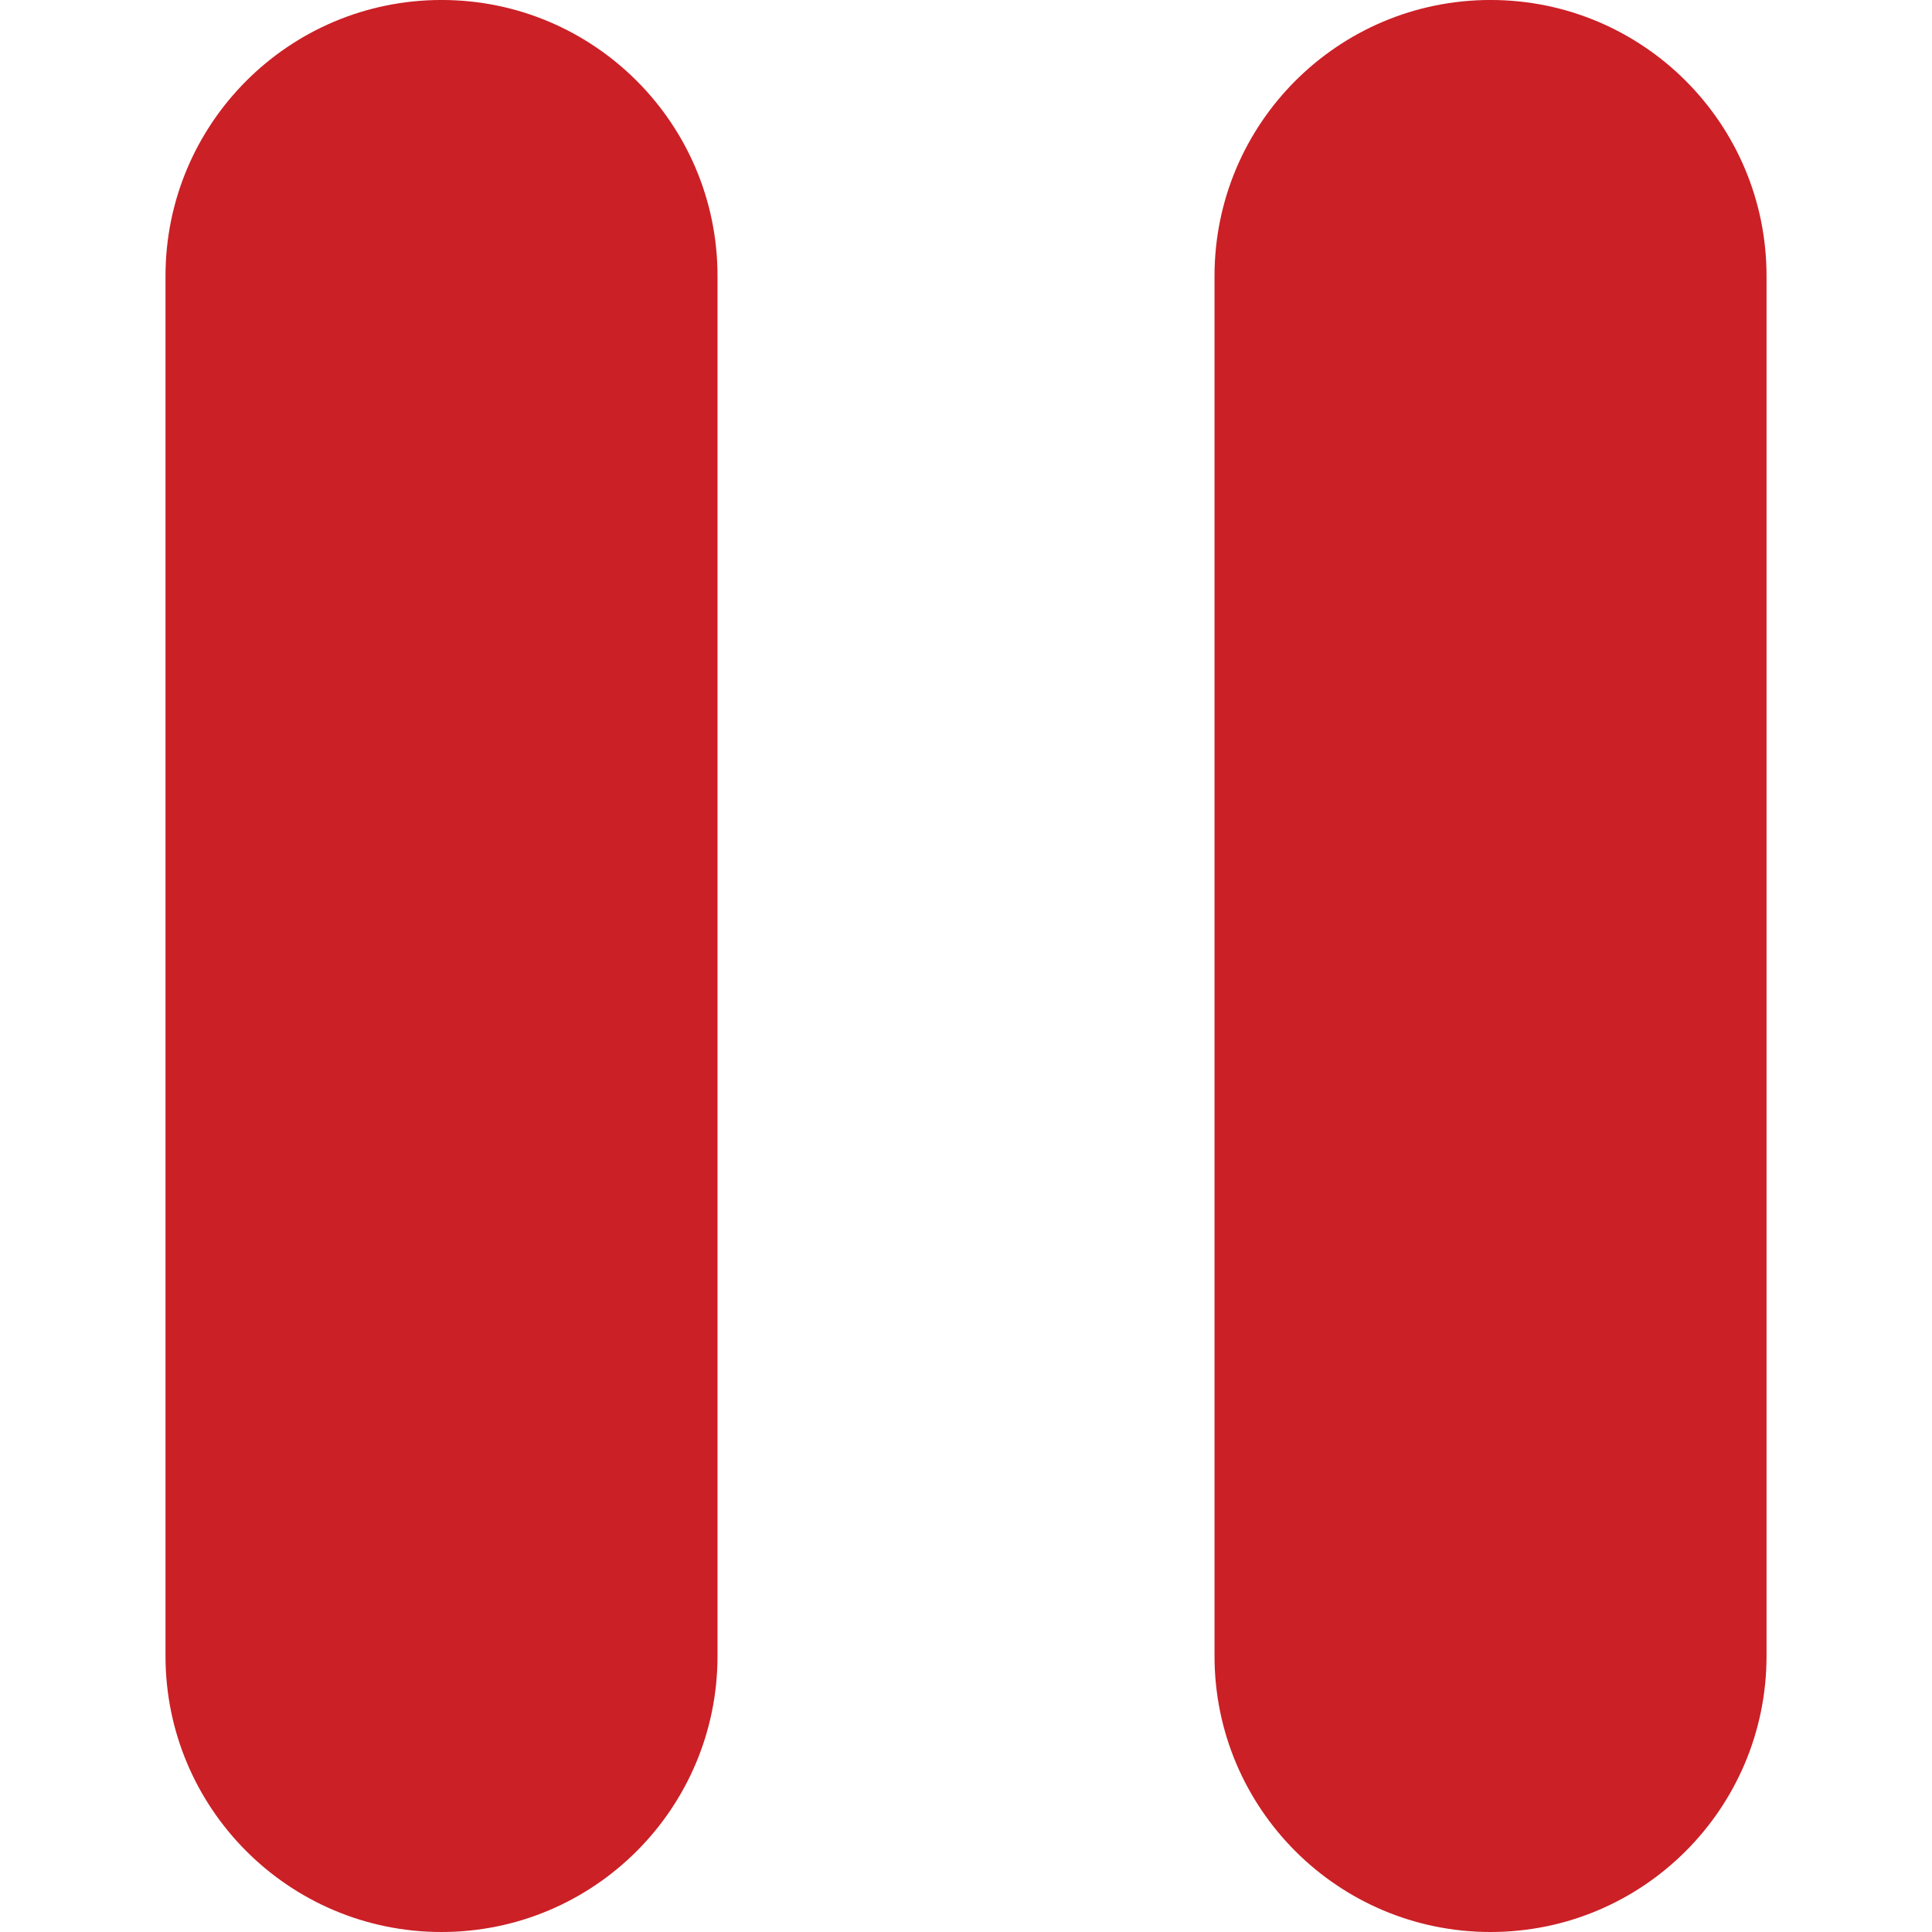
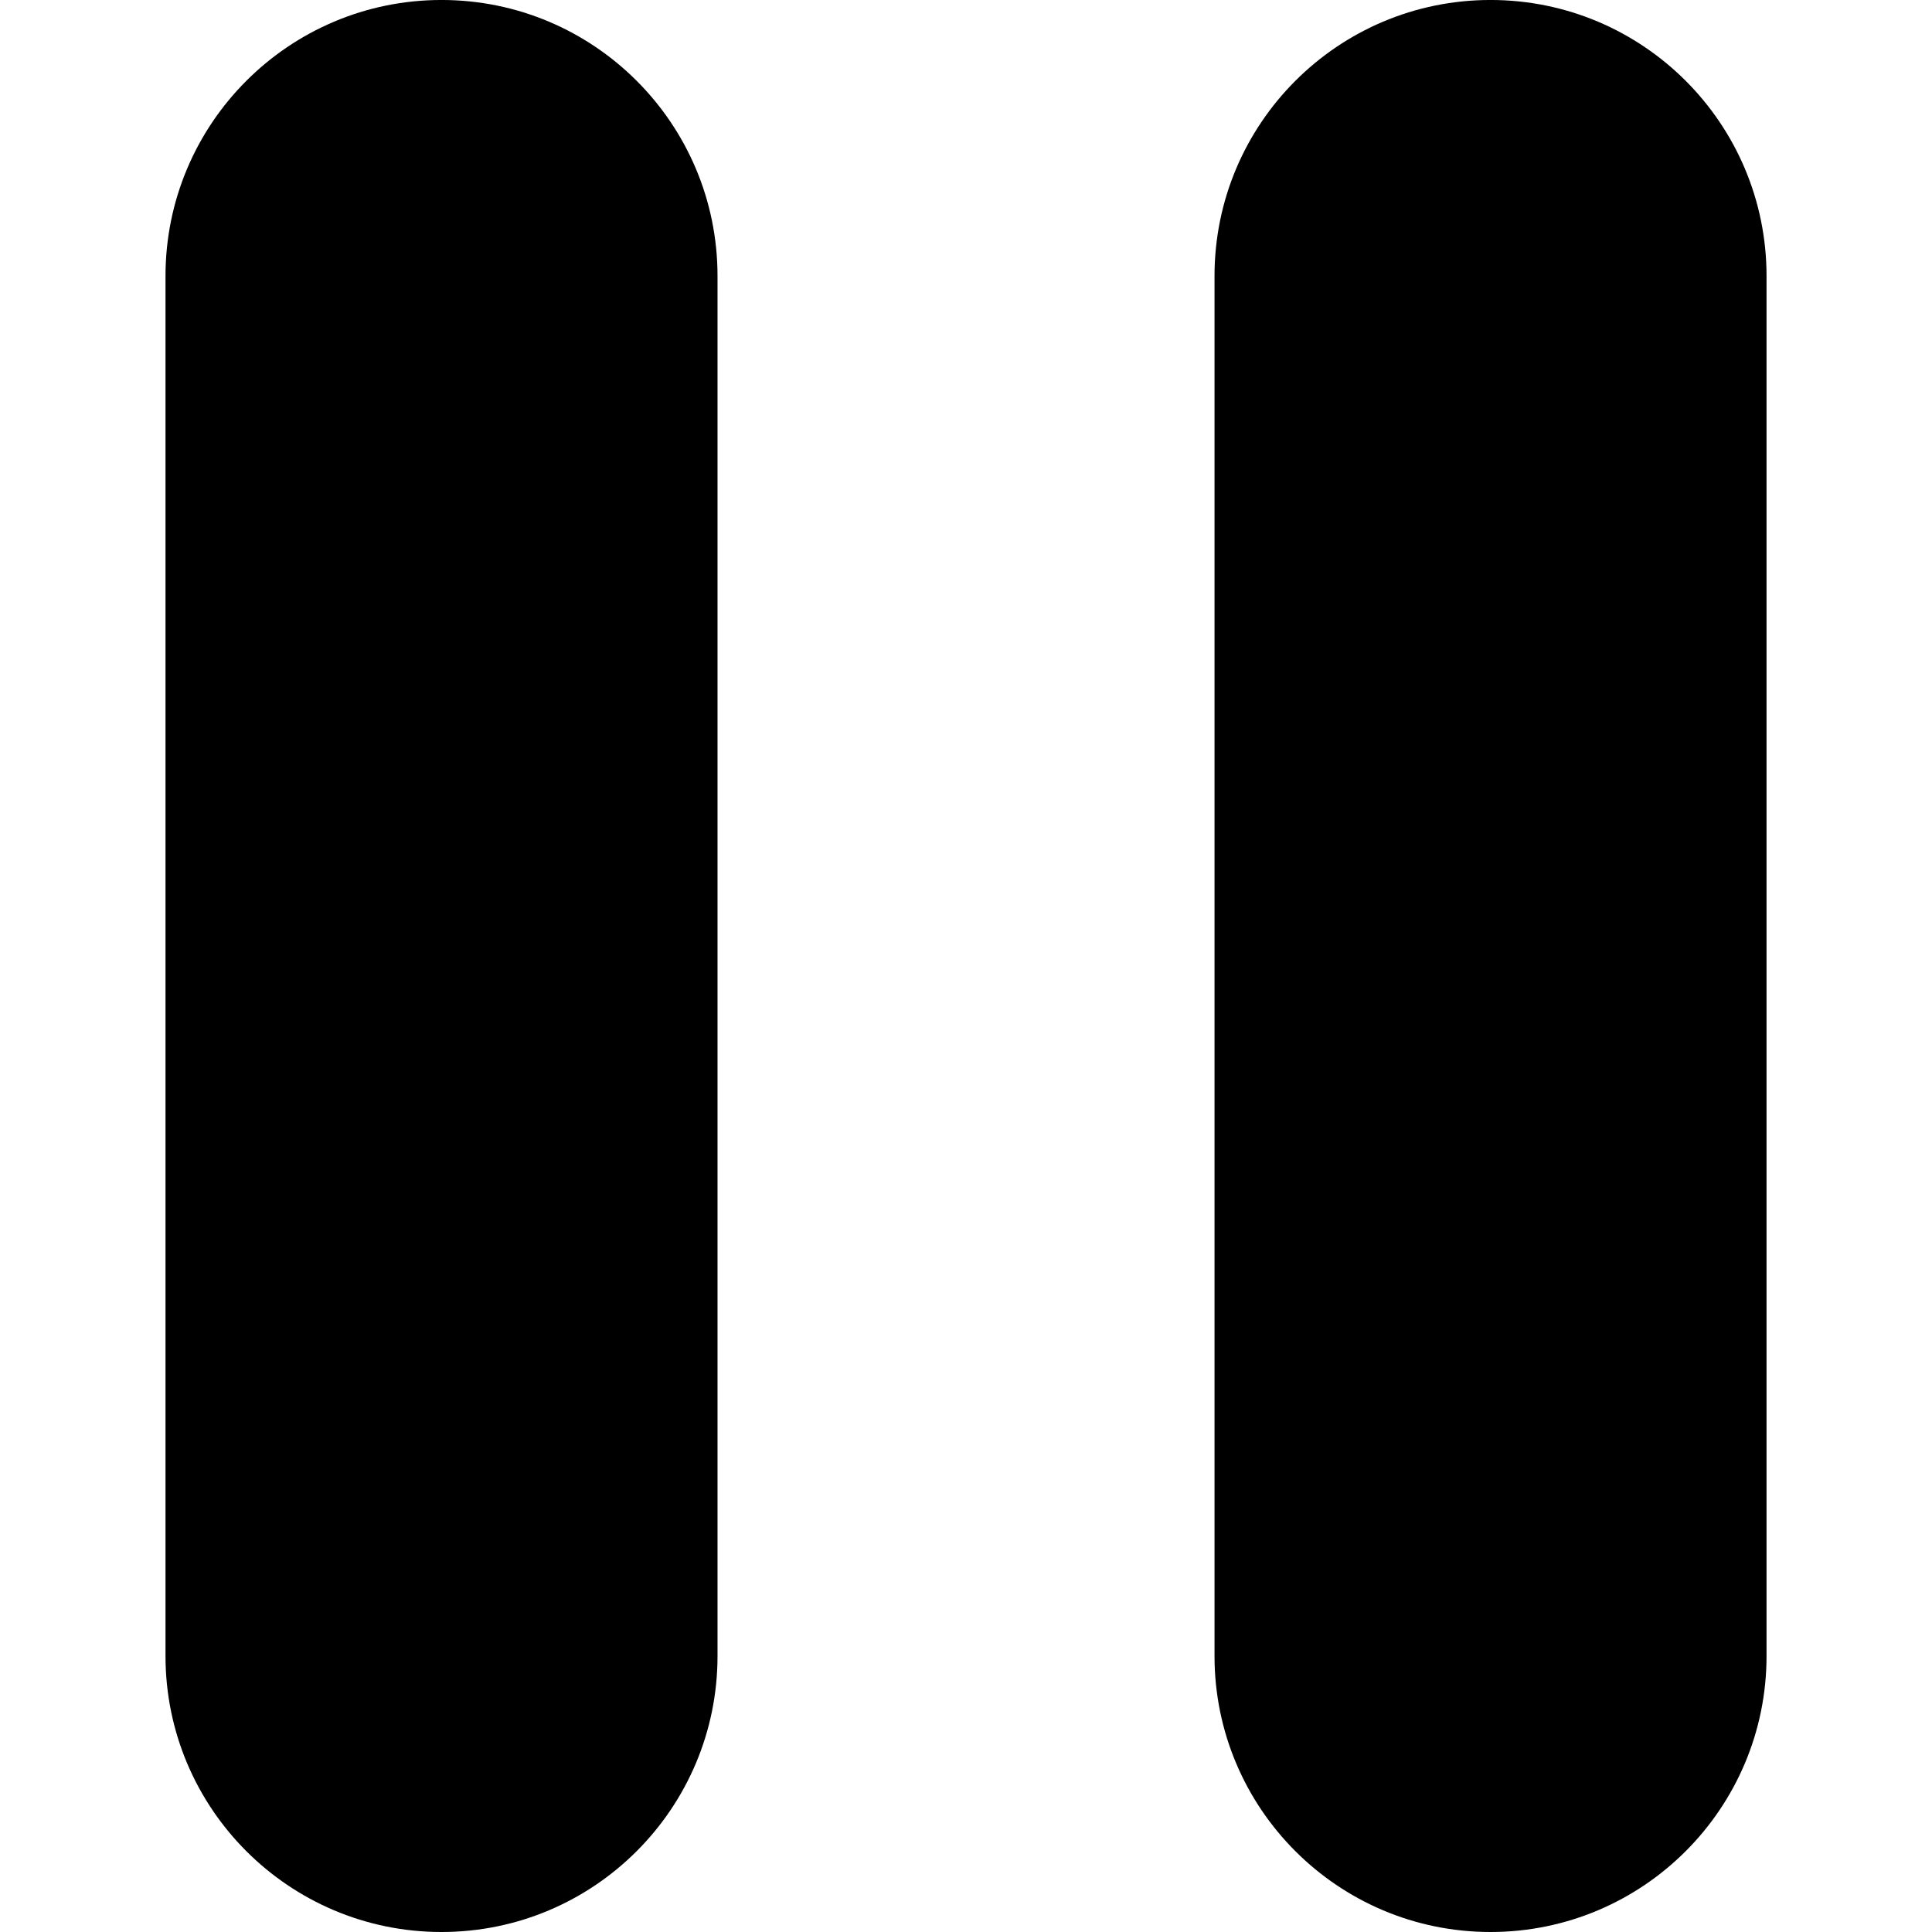
<svg xmlns="http://www.w3.org/2000/svg" id="Layer_1" data-name="Layer 1" viewBox="0 0 512 512">
-   <path d="M395,512a73.14,73.14,0,0,1-73.14-73.14V73.14a73.14,73.14,0,1,1,146.29,0V438.86A73.14,73.14,0,0,1,395,512Z" fill="#cb2026" />
-   <path d="M117,512a73.14,73.14,0,0,1-73.14-73.14V73.14a73.14,73.14,0,1,1,146.29,0V438.86A73.14,73.14,0,0,1,117,512Z" fill="#cb2026" />
+   <path d="M395,512a73.14,73.14,0,0,1-73.14-73.14V73.14a73.14,73.14,0,1,1,146.29,0V438.86A73.14,73.14,0,0,1,395,512Z" />
+   <path d="M117,512a73.14,73.14,0,0,1-73.14-73.14V73.14a73.14,73.14,0,1,1,146.29,0V438.86A73.14,73.14,0,0,1,117,512Z" />
</svg>
